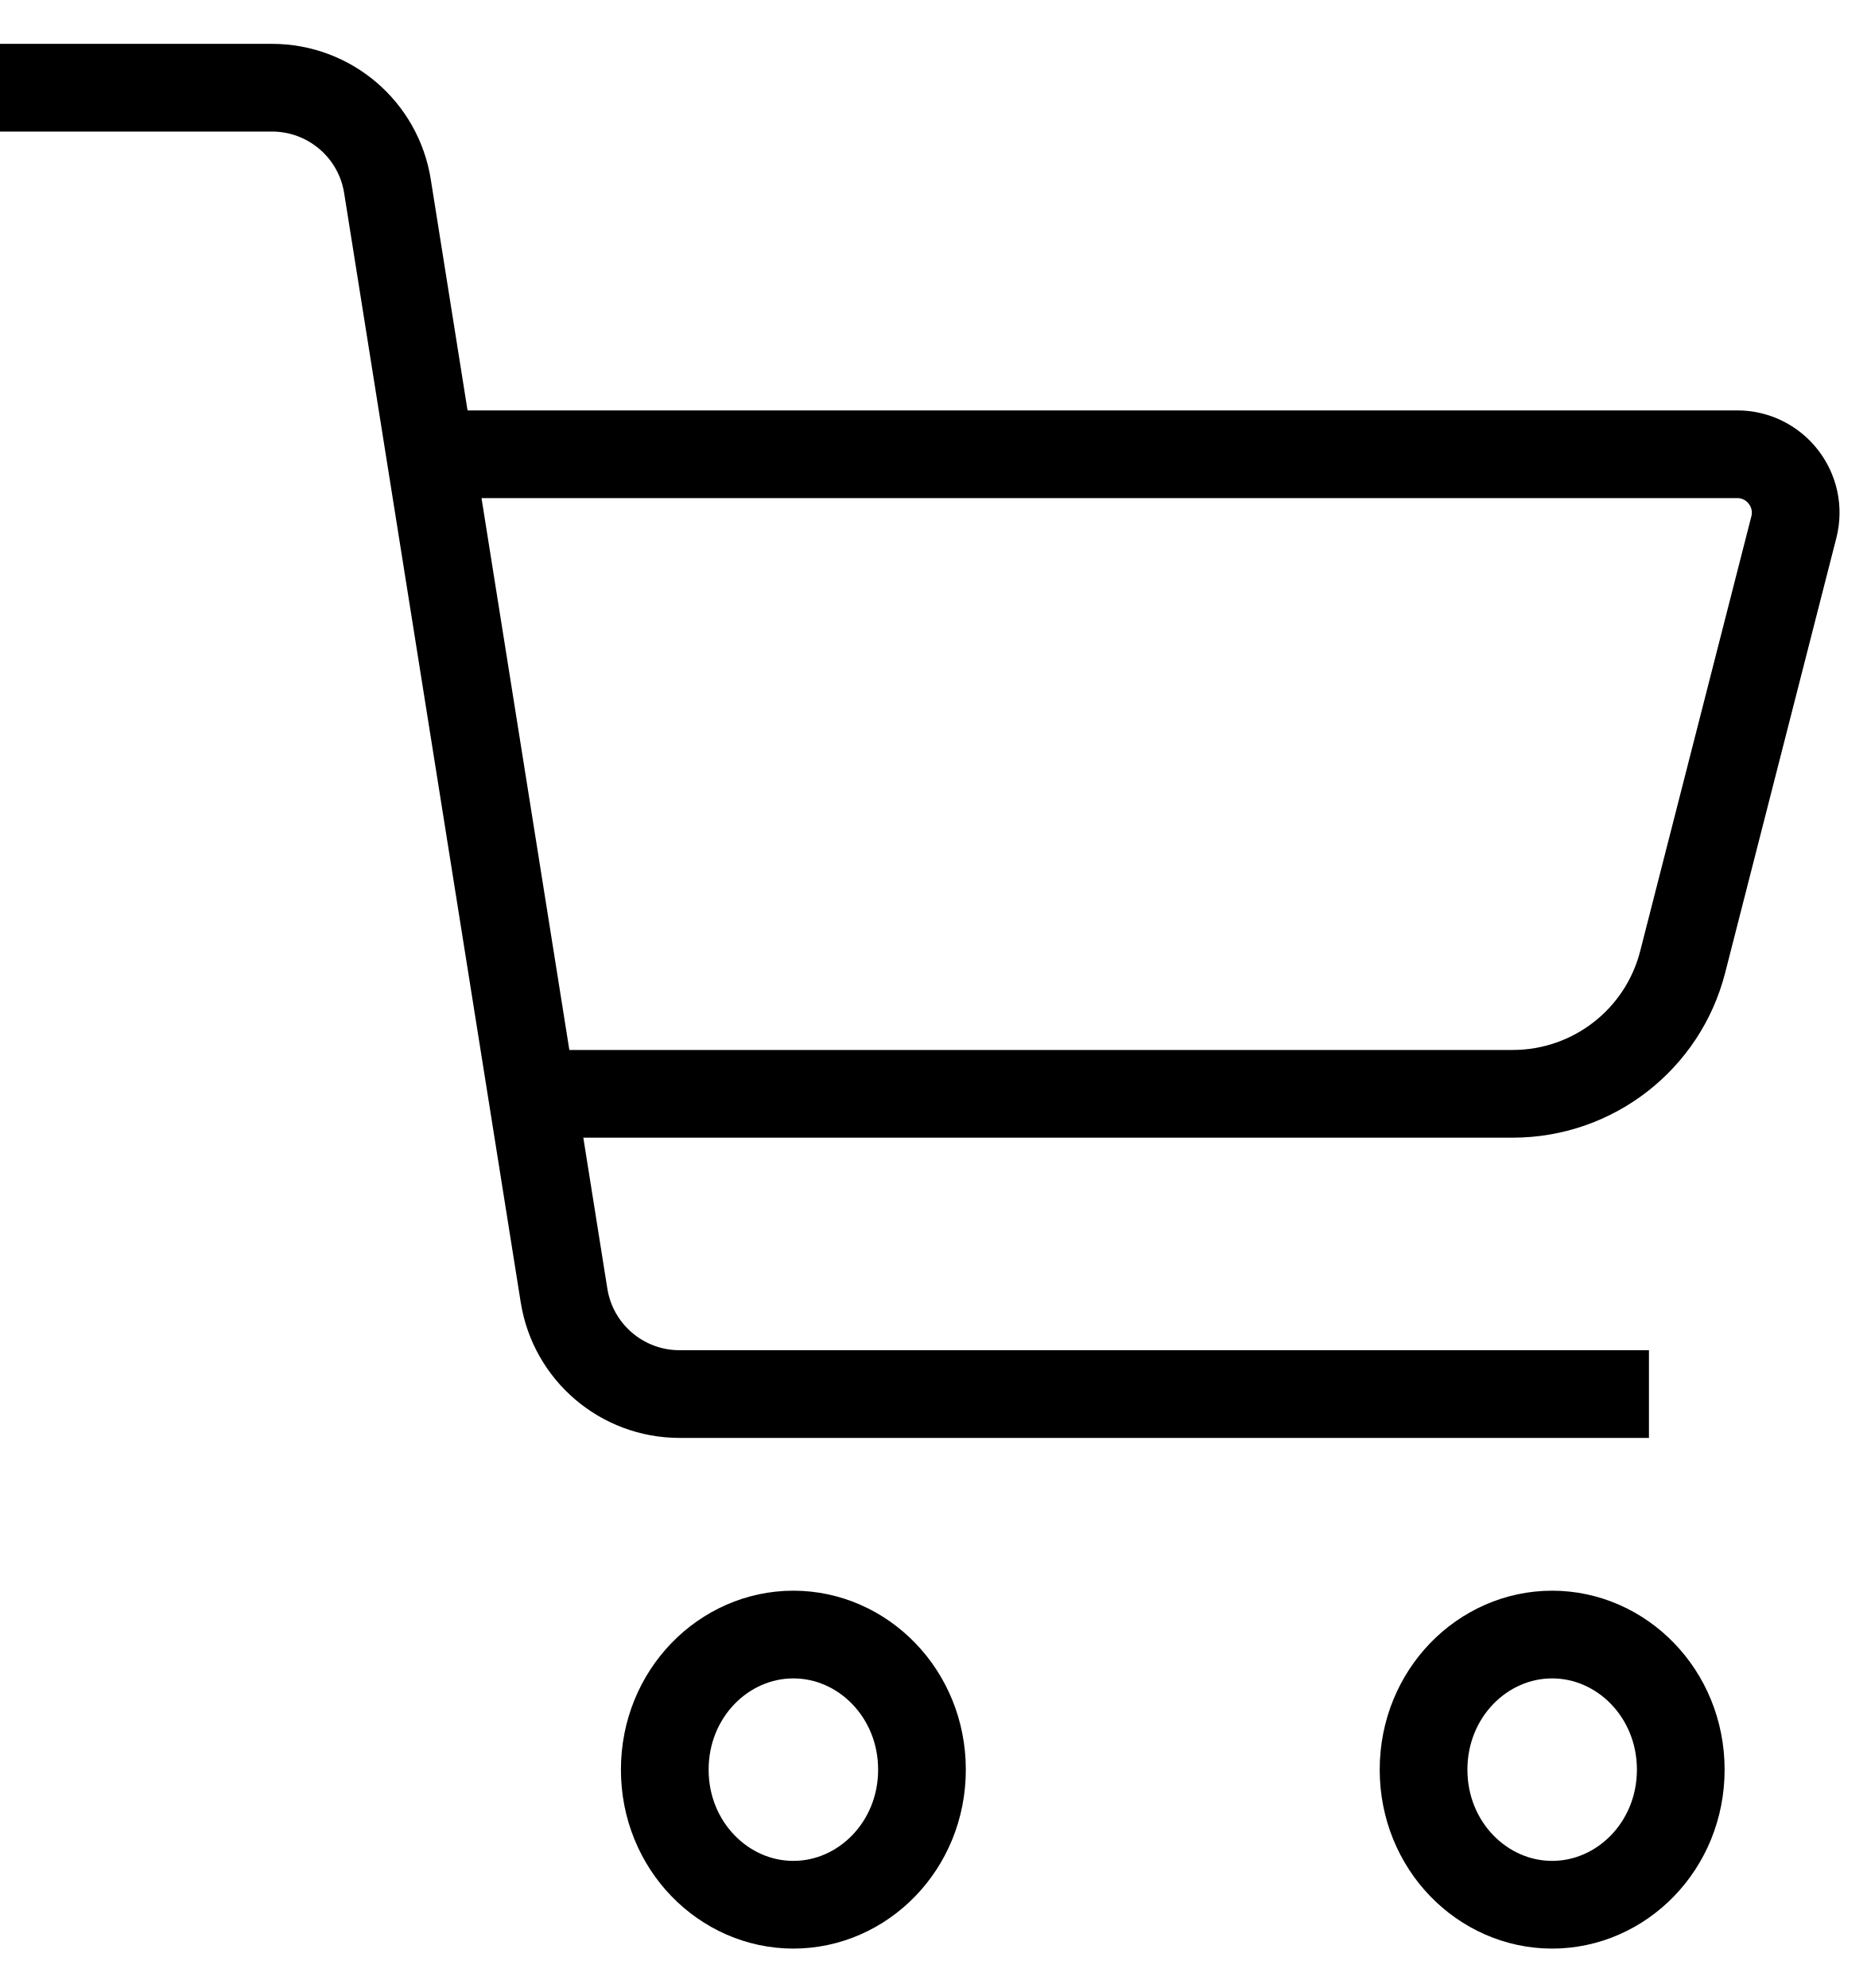
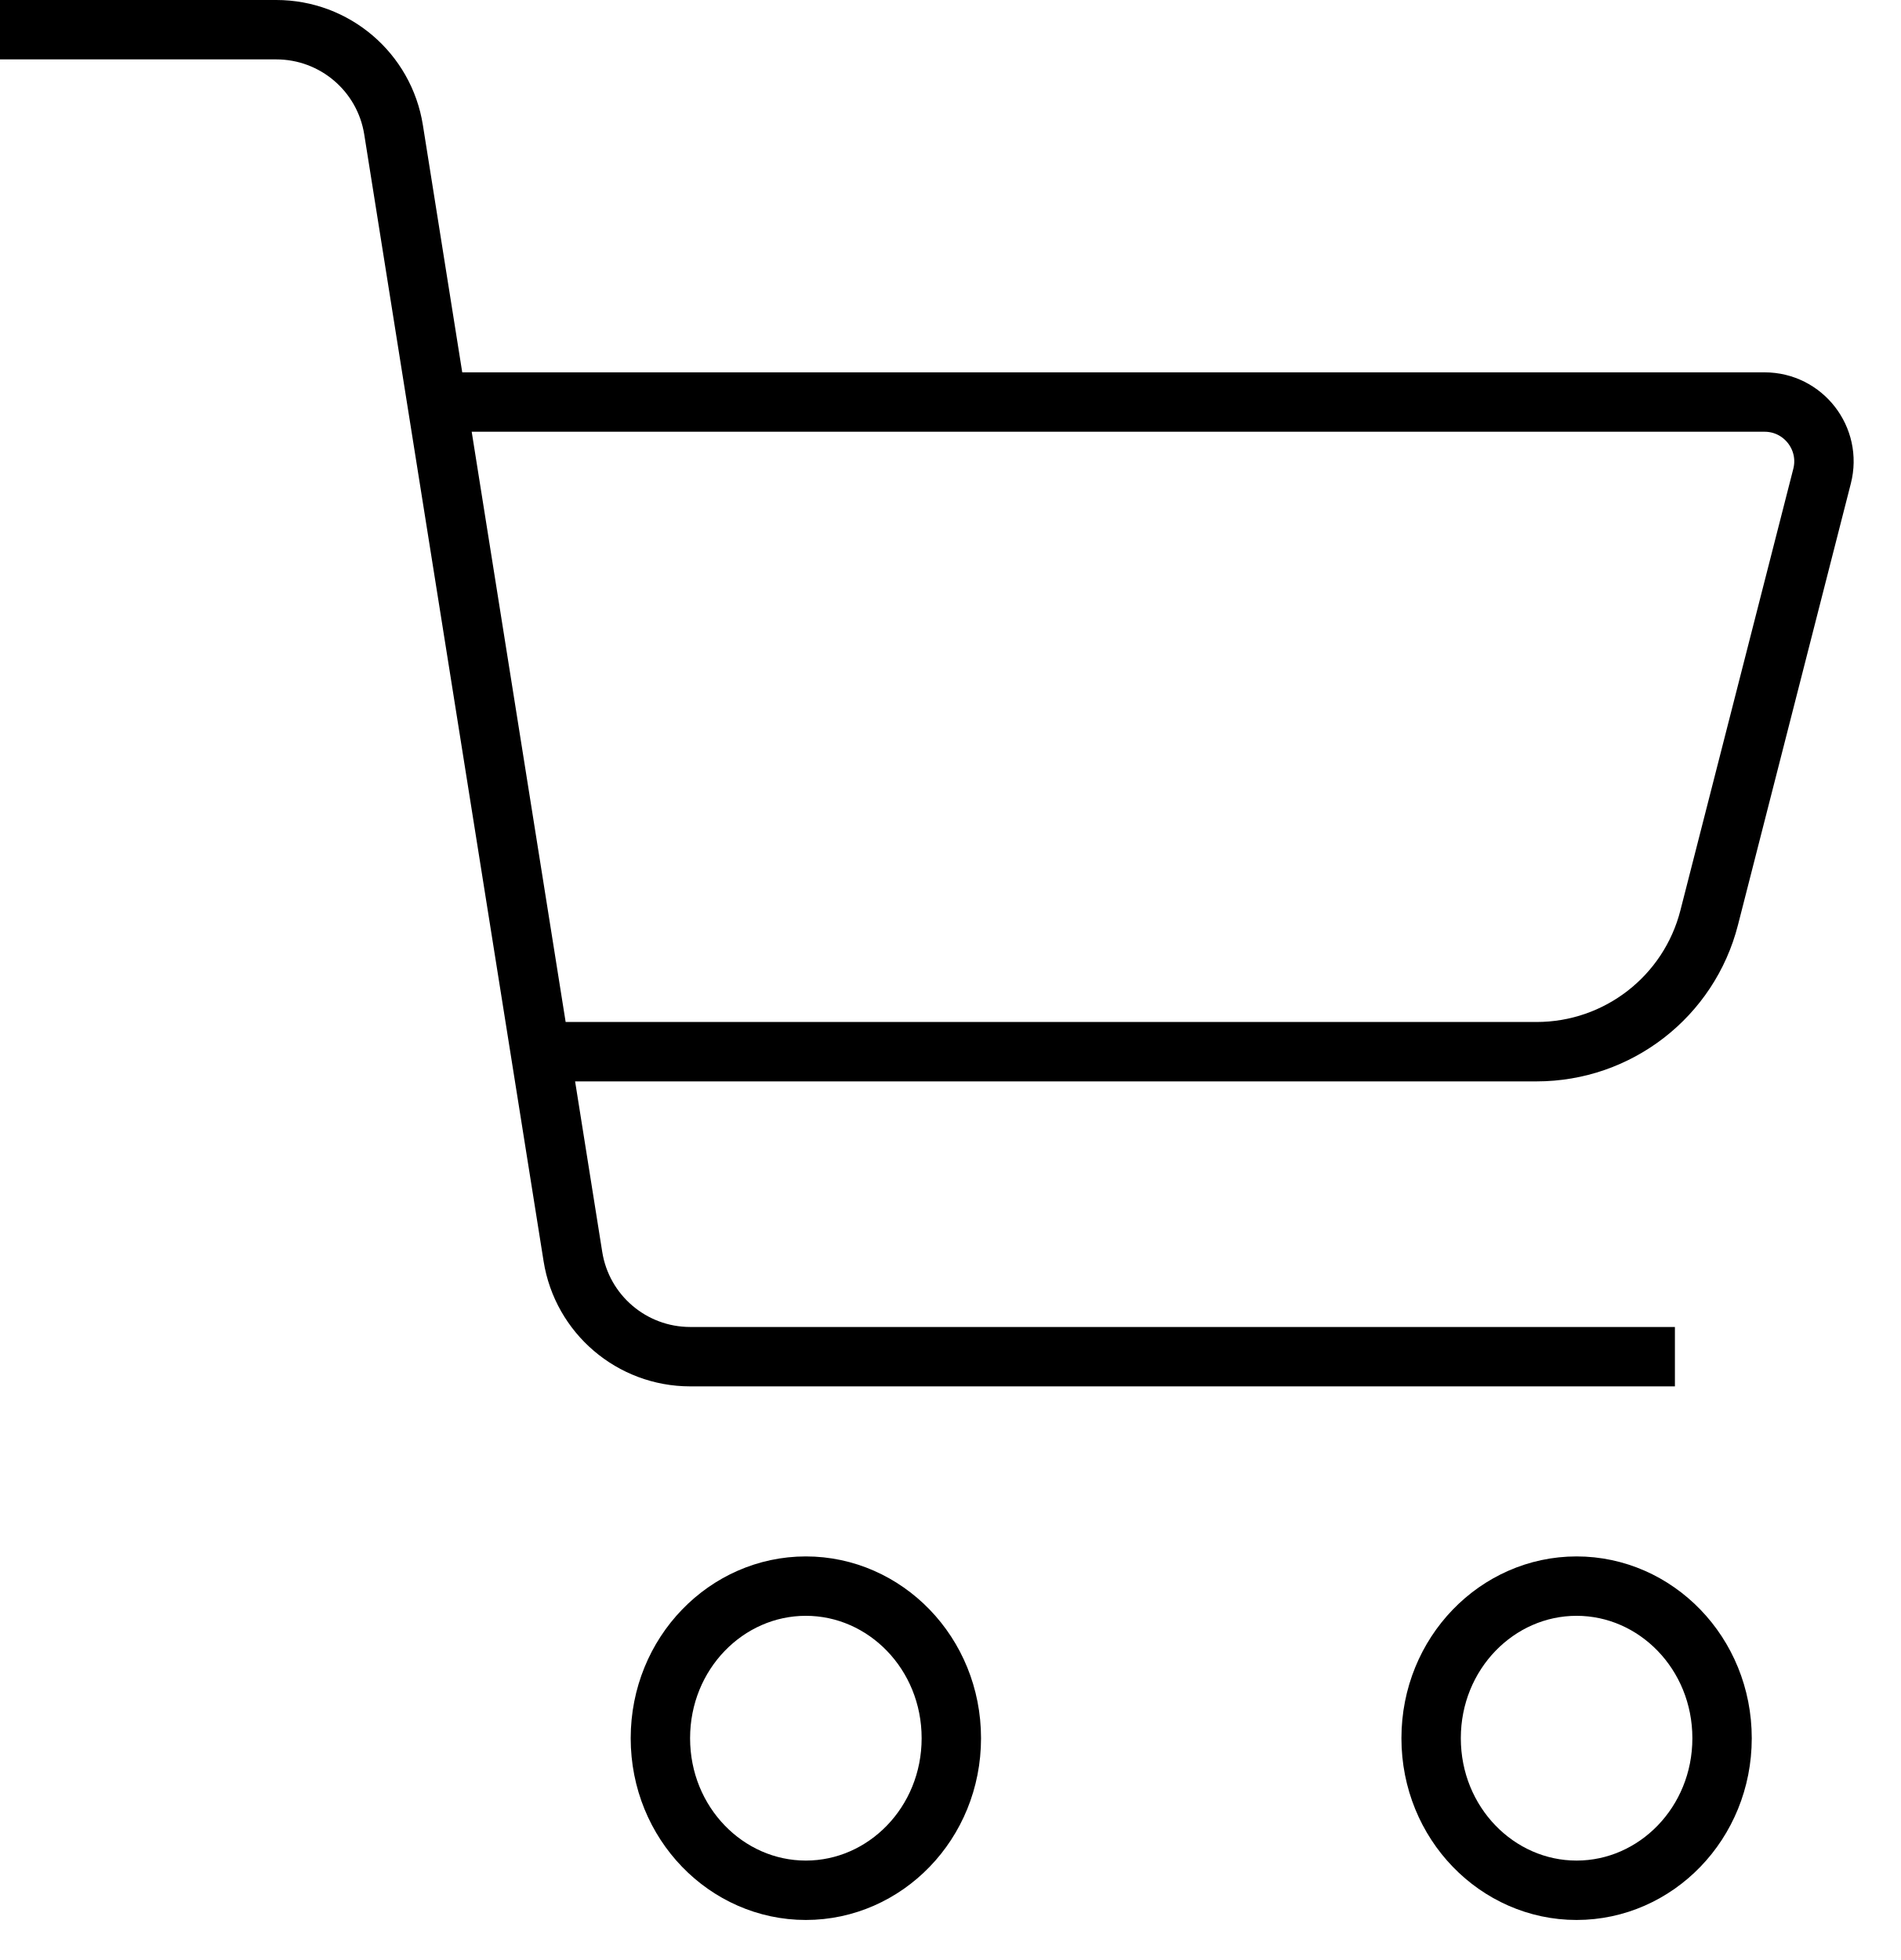
- <svg xmlns="http://www.w3.org/2000/svg" width="32" height="34" viewBox="0 0 32 34" fill="none">
-   <path d="M7.13 7.769H29.712C30.365 7.769 30.843 8.384 30.681 9.017L28.78 16.451C28.441 17.779 27.244 18.707 25.874 18.707H9.025M0 1.5H4.652C5.635 1.5 6.473 2.214 6.627 3.185L9.647 22.156C9.801 23.127 10.639 23.842 11.622 23.842H28.203" stroke="black" stroke-width="1.5" />
-   <path d="M15.769 30.266C15.769 31.568 14.758 32.576 13.569 32.576C12.381 32.576 11.37 31.568 11.37 30.266C11.37 28.963 12.381 27.955 13.569 27.955C14.758 27.955 15.769 28.963 15.769 30.266Z" stroke="black" stroke-width="1.5" />
-   <path d="M28.747 30.266C28.747 31.568 27.736 32.576 26.547 32.576C25.358 32.576 24.348 31.568 24.348 30.266C24.348 28.963 25.358 27.955 26.547 27.955C27.736 27.955 28.747 28.963 28.747 30.266Z" stroke="black" stroke-width="1.5" />
+ <svg xmlns="http://www.w3.org/2000/svg" width="32" height="33" viewBox="0 0 32 33" fill="none">
+   <path d="M7.13 6.769H29.712C30.365 6.769 30.843 7.384 30.681 8.017L28.78 15.451C28.441 16.779 27.244 17.707 25.874 17.707H9.025M0 0.5H4.652C5.635 0.5 6.473 1.214 6.627 2.185L9.647 21.156C9.801 22.127 10.639 22.842 11.622 22.842H28.203" stroke="black" />
+   <path d="M16.019 29.266C16.019 30.697 14.905 31.826 13.569 31.826C12.234 31.826 11.12 30.697 11.12 29.266C11.12 27.834 12.234 26.705 13.569 26.705C14.905 26.705 16.019 27.834 16.019 29.266Z" stroke="black" />
+   <path d="M28.997 29.266C28.997 30.697 27.883 31.826 26.547 31.826C25.212 31.826 24.098 30.697 24.098 29.266C24.098 27.834 25.212 26.705 26.547 26.705C27.883 26.705 28.997 27.834 28.997 29.266Z" stroke="black" />
</svg>
